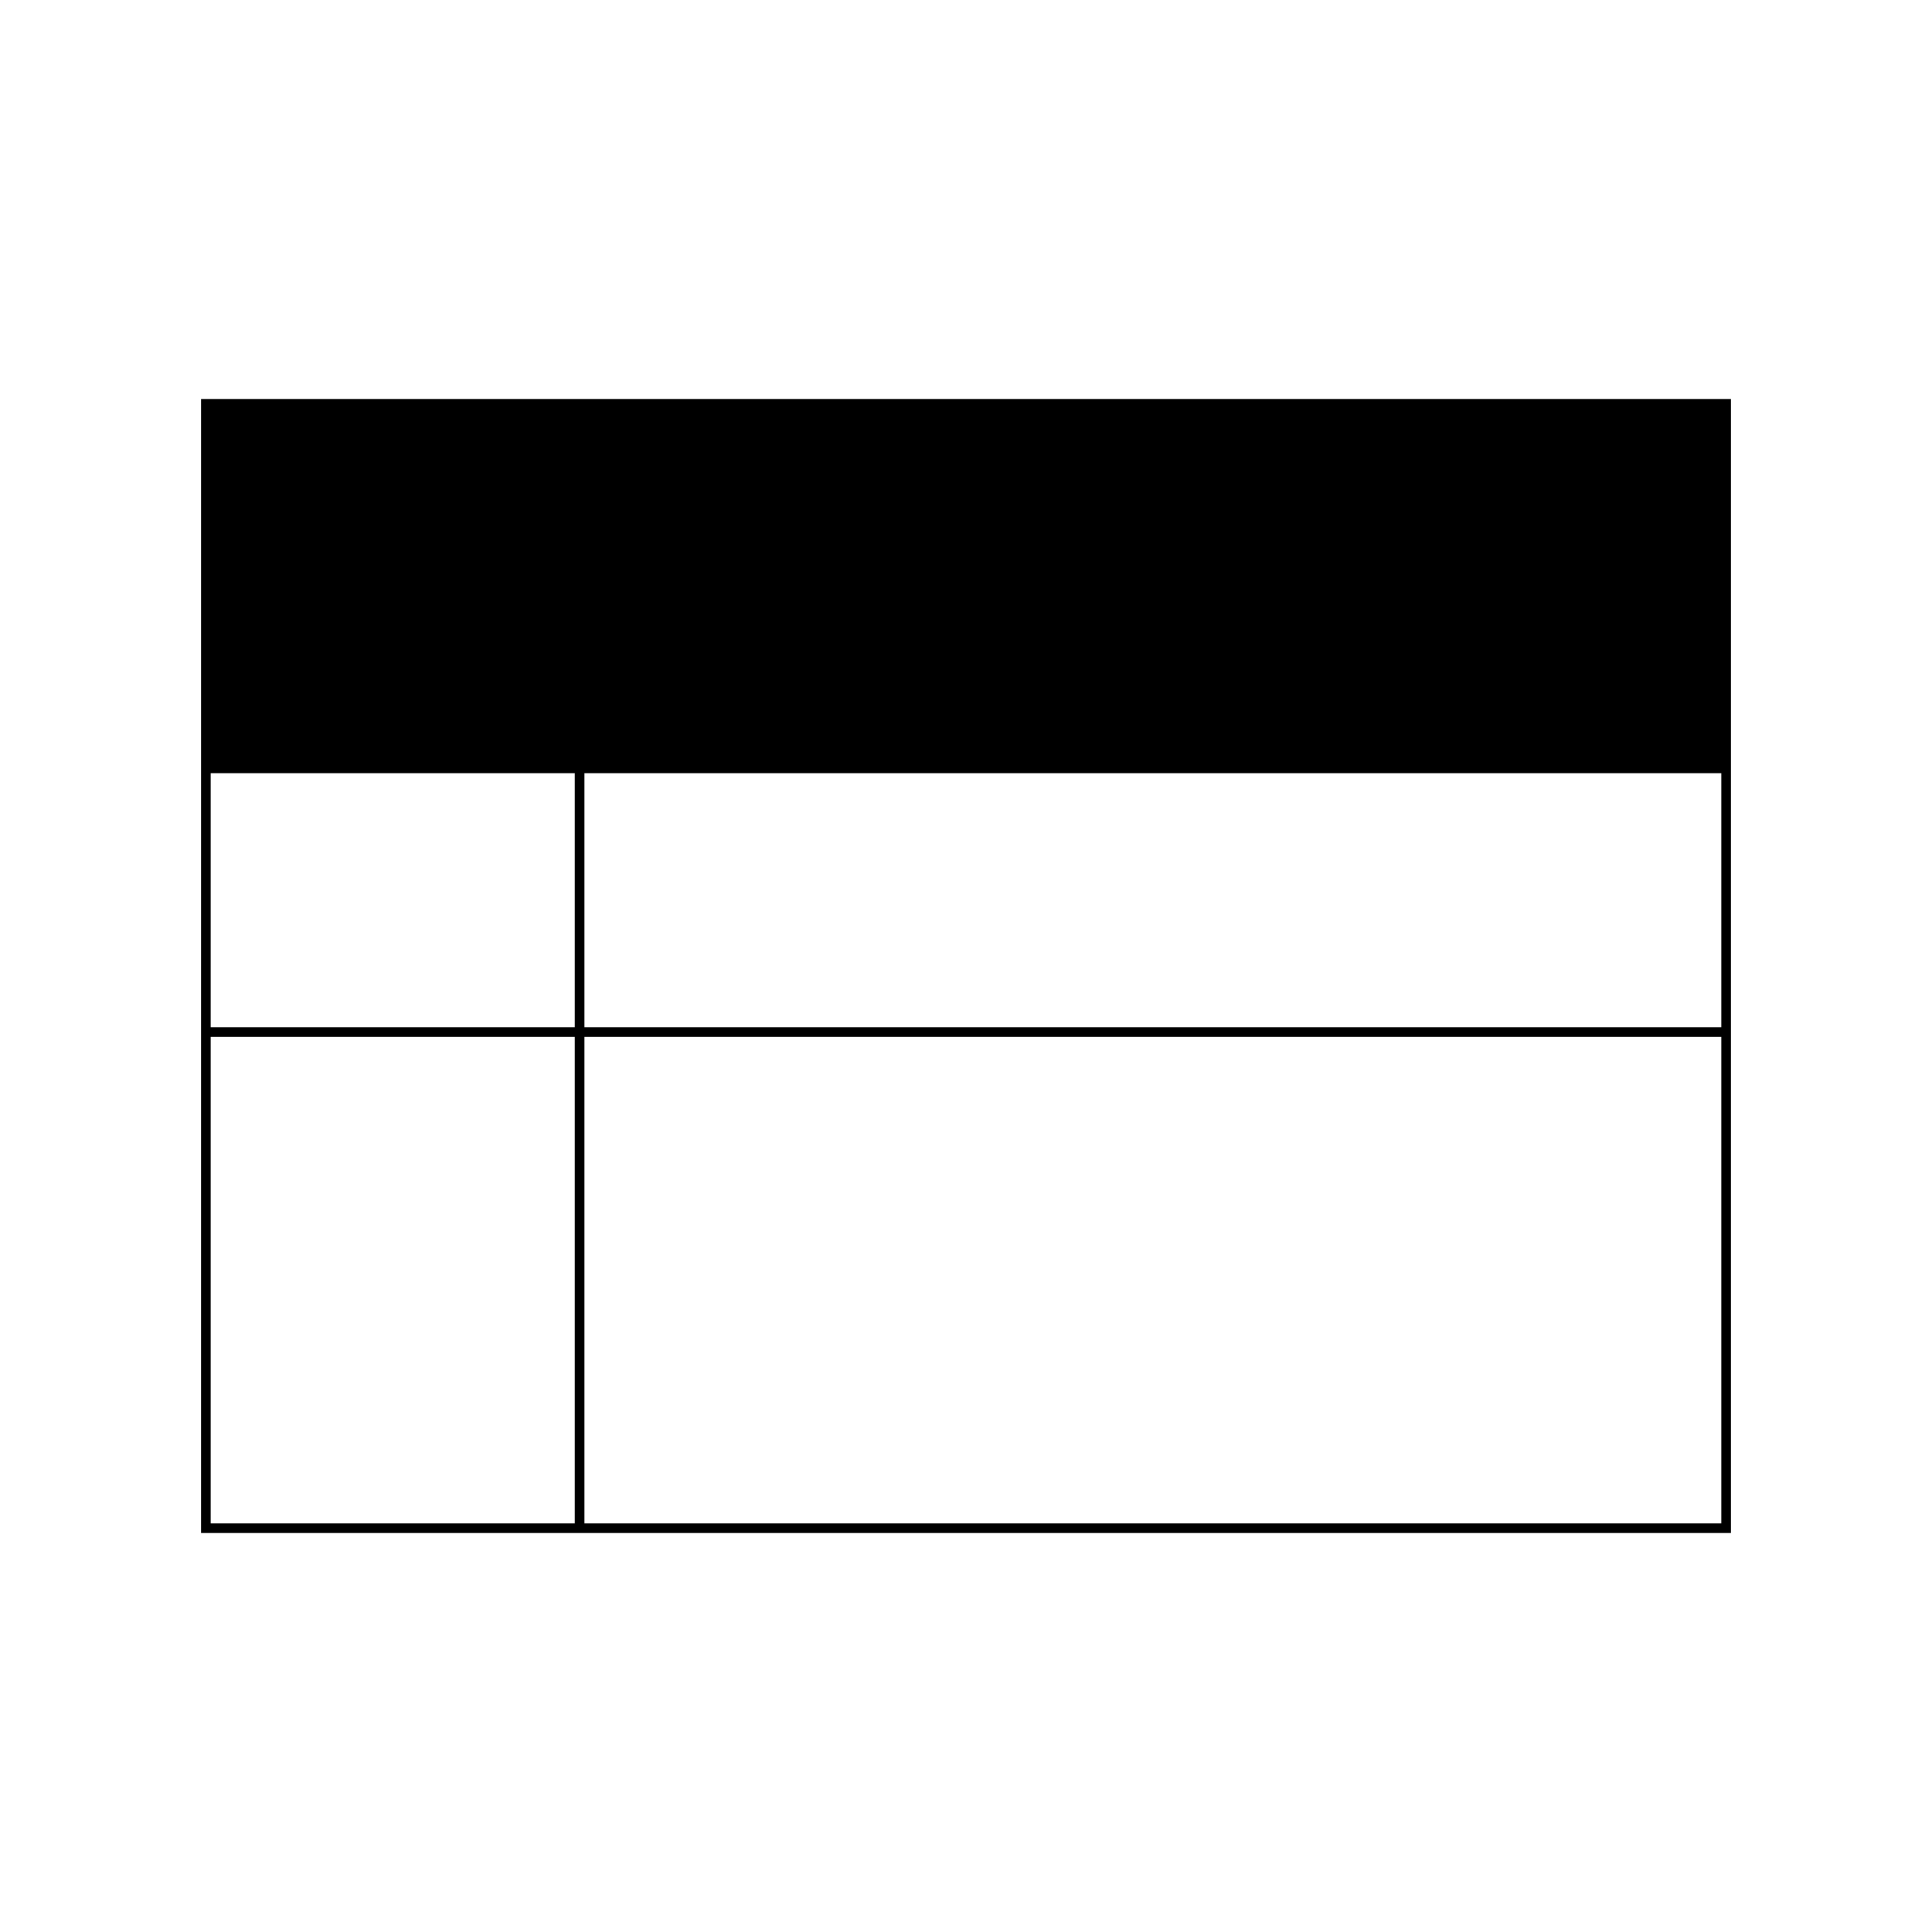
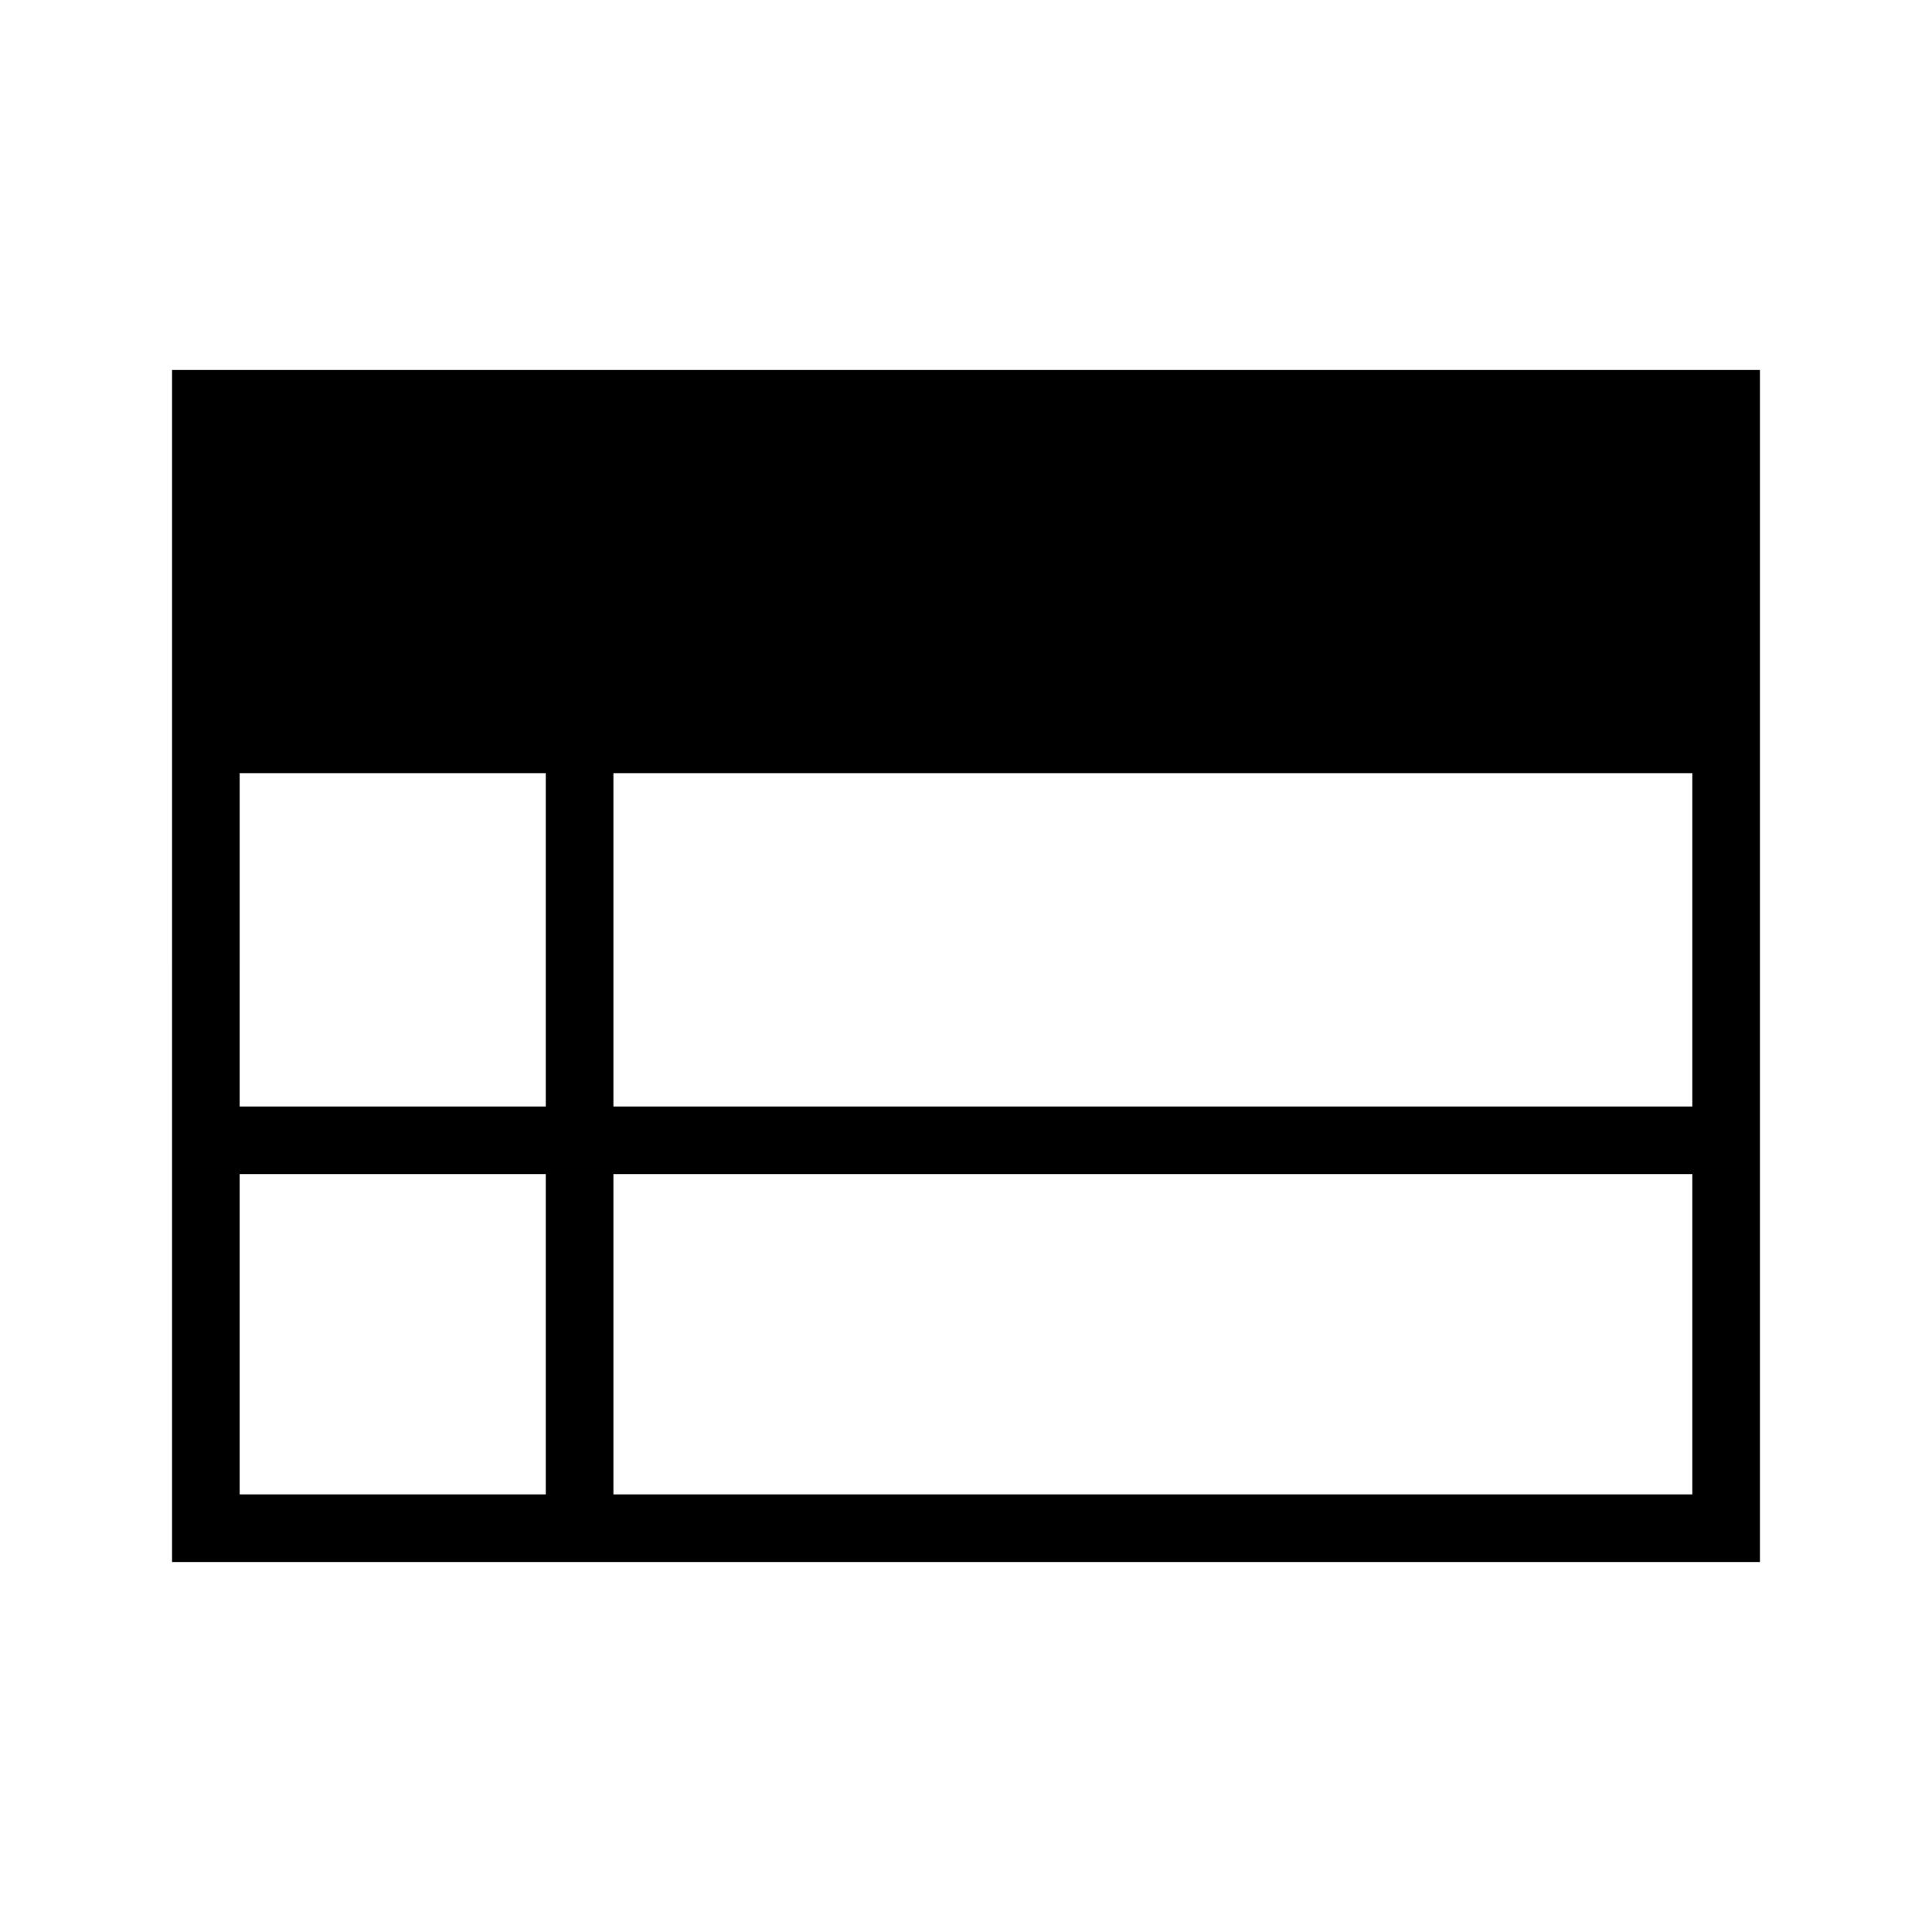
<svg xmlns="http://www.w3.org/2000/svg" width="2000" height="2000" viewBox="0 0 2000 2000" id="svg2" version="1.1">
  <defs id="defs4" />
  <g id="layer1" transform="translate(0,947.6378)">
    <path style="opacity:1;fill:#000000;fill-opacity:1;stroke:none;stroke-width:10;stroke-linecap:round;stroke-miterlimit:4;stroke-dasharray:none" id="path4135" d="m 212.277,-529.638 0,382.369 1574.785,0 0,-382.369 z" />
-     <path style="opacity:1;fill:none;fill-opacity:0.28;stroke:#000000;stroke-width:10;stroke-linecap:round;stroke-miterlimit:4" d="m 213.105,52.362 0,-582 1573.789,0 0,582 0,582 -1186.895,0 0,-790.394 0,790.394 -386.895,0 0,-513.564 1573.789,0 -1573.789,0 z" id="rect4139" />
+     <path style="opacity:1;fill:none;fill-opacity:0.28;stroke:#000000;stroke-width:70;stroke-linecap:round;stroke-miterlimit:4;stroke-dasharray:none" d="m 213.105,52.362 0,-582 1573.789,0 0,582 0,582 -1186.895,0 0,-790.394 0,790.394 -386.895,0 0,-401.564 1573.789,0 -1573.789,0 z" id="rect4139" />
  </g>
</svg>
